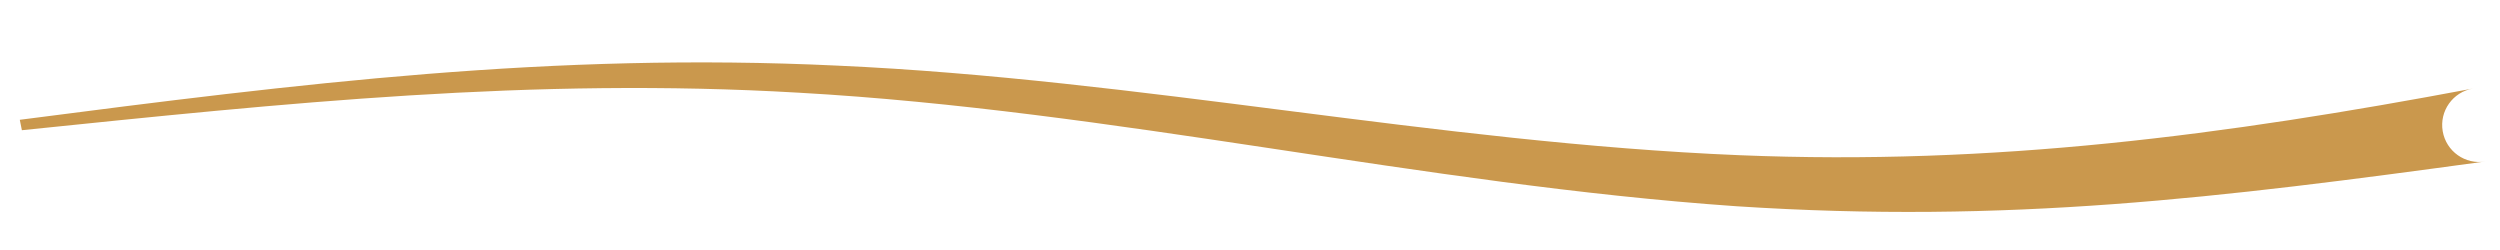
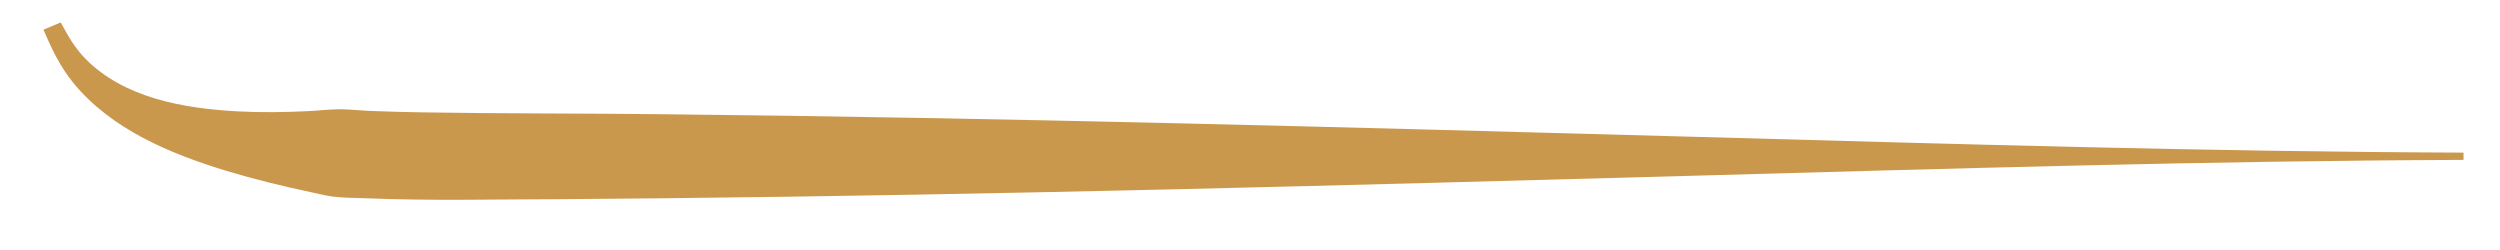
<svg xmlns="http://www.w3.org/2000/svg" viewBox="0 0 240 24">
-   <path fill="#CA984D" d="M237.4 8.5C213.5 13.0 191.4 15.9 167.0 14.9C137.9 13.7 109.4 7.6 80.4 6.3C53.0 5.0 28.9 8.0 1.9 11.5L2.1 12.5C27.4 9.9 51.1 7.4 76.7 8.9C106.9 10.6 136.5 17.7 166.7 19.8C192.8 21.5 213.0 19.0 238.6 15.5A3.5 3.5 0 0 1 237.4 8.5Z" />
+   <path fill="#CA984D" d="M4.17 2.85L5.83 2.15C6.51 3.41 7.16 4.57 8.17 5.61C11.92 9.44 17.68 10.41 22.81 10.69C25.05 10.81 27.31 10.78 29.55 10.67C30.52 10.63 31.5 10.5 32.47 10.49C33.06 10.48 33.67 10.53 34.27 10.57C34.64 10.6 35 10.62 35.37 10.64C37.16 10.72 38.95 10.76 40.74 10.79C48.22 10.91 55.69 10.88 63.17 10.96C96.31 11.3 129.44 12.22 162.57 13.13C187.21 13.81 211.85 14.56 236.5 14.65L236.5 15.35C211.85 15.44 187.21 16.19 162.57 16.87C129.44 17.78 96.31 18.7 63.17 19.04C56.84 19.1 50.51 19.15 44.18 19.18C41.13 19.19 38.08 19.15 35.02 19.03C34.01 18.99 32.95 19 31.94 18.87C31.26 18.78 30.57 18.6 29.9 18.46C27.16 17.88 24.44 17.22 21.76 16.41C16.37 14.77 10.7 12.43 7.04 7.96C5.77 6.4 4.95 4.68 4.17 2.85Z" />
</svg>
